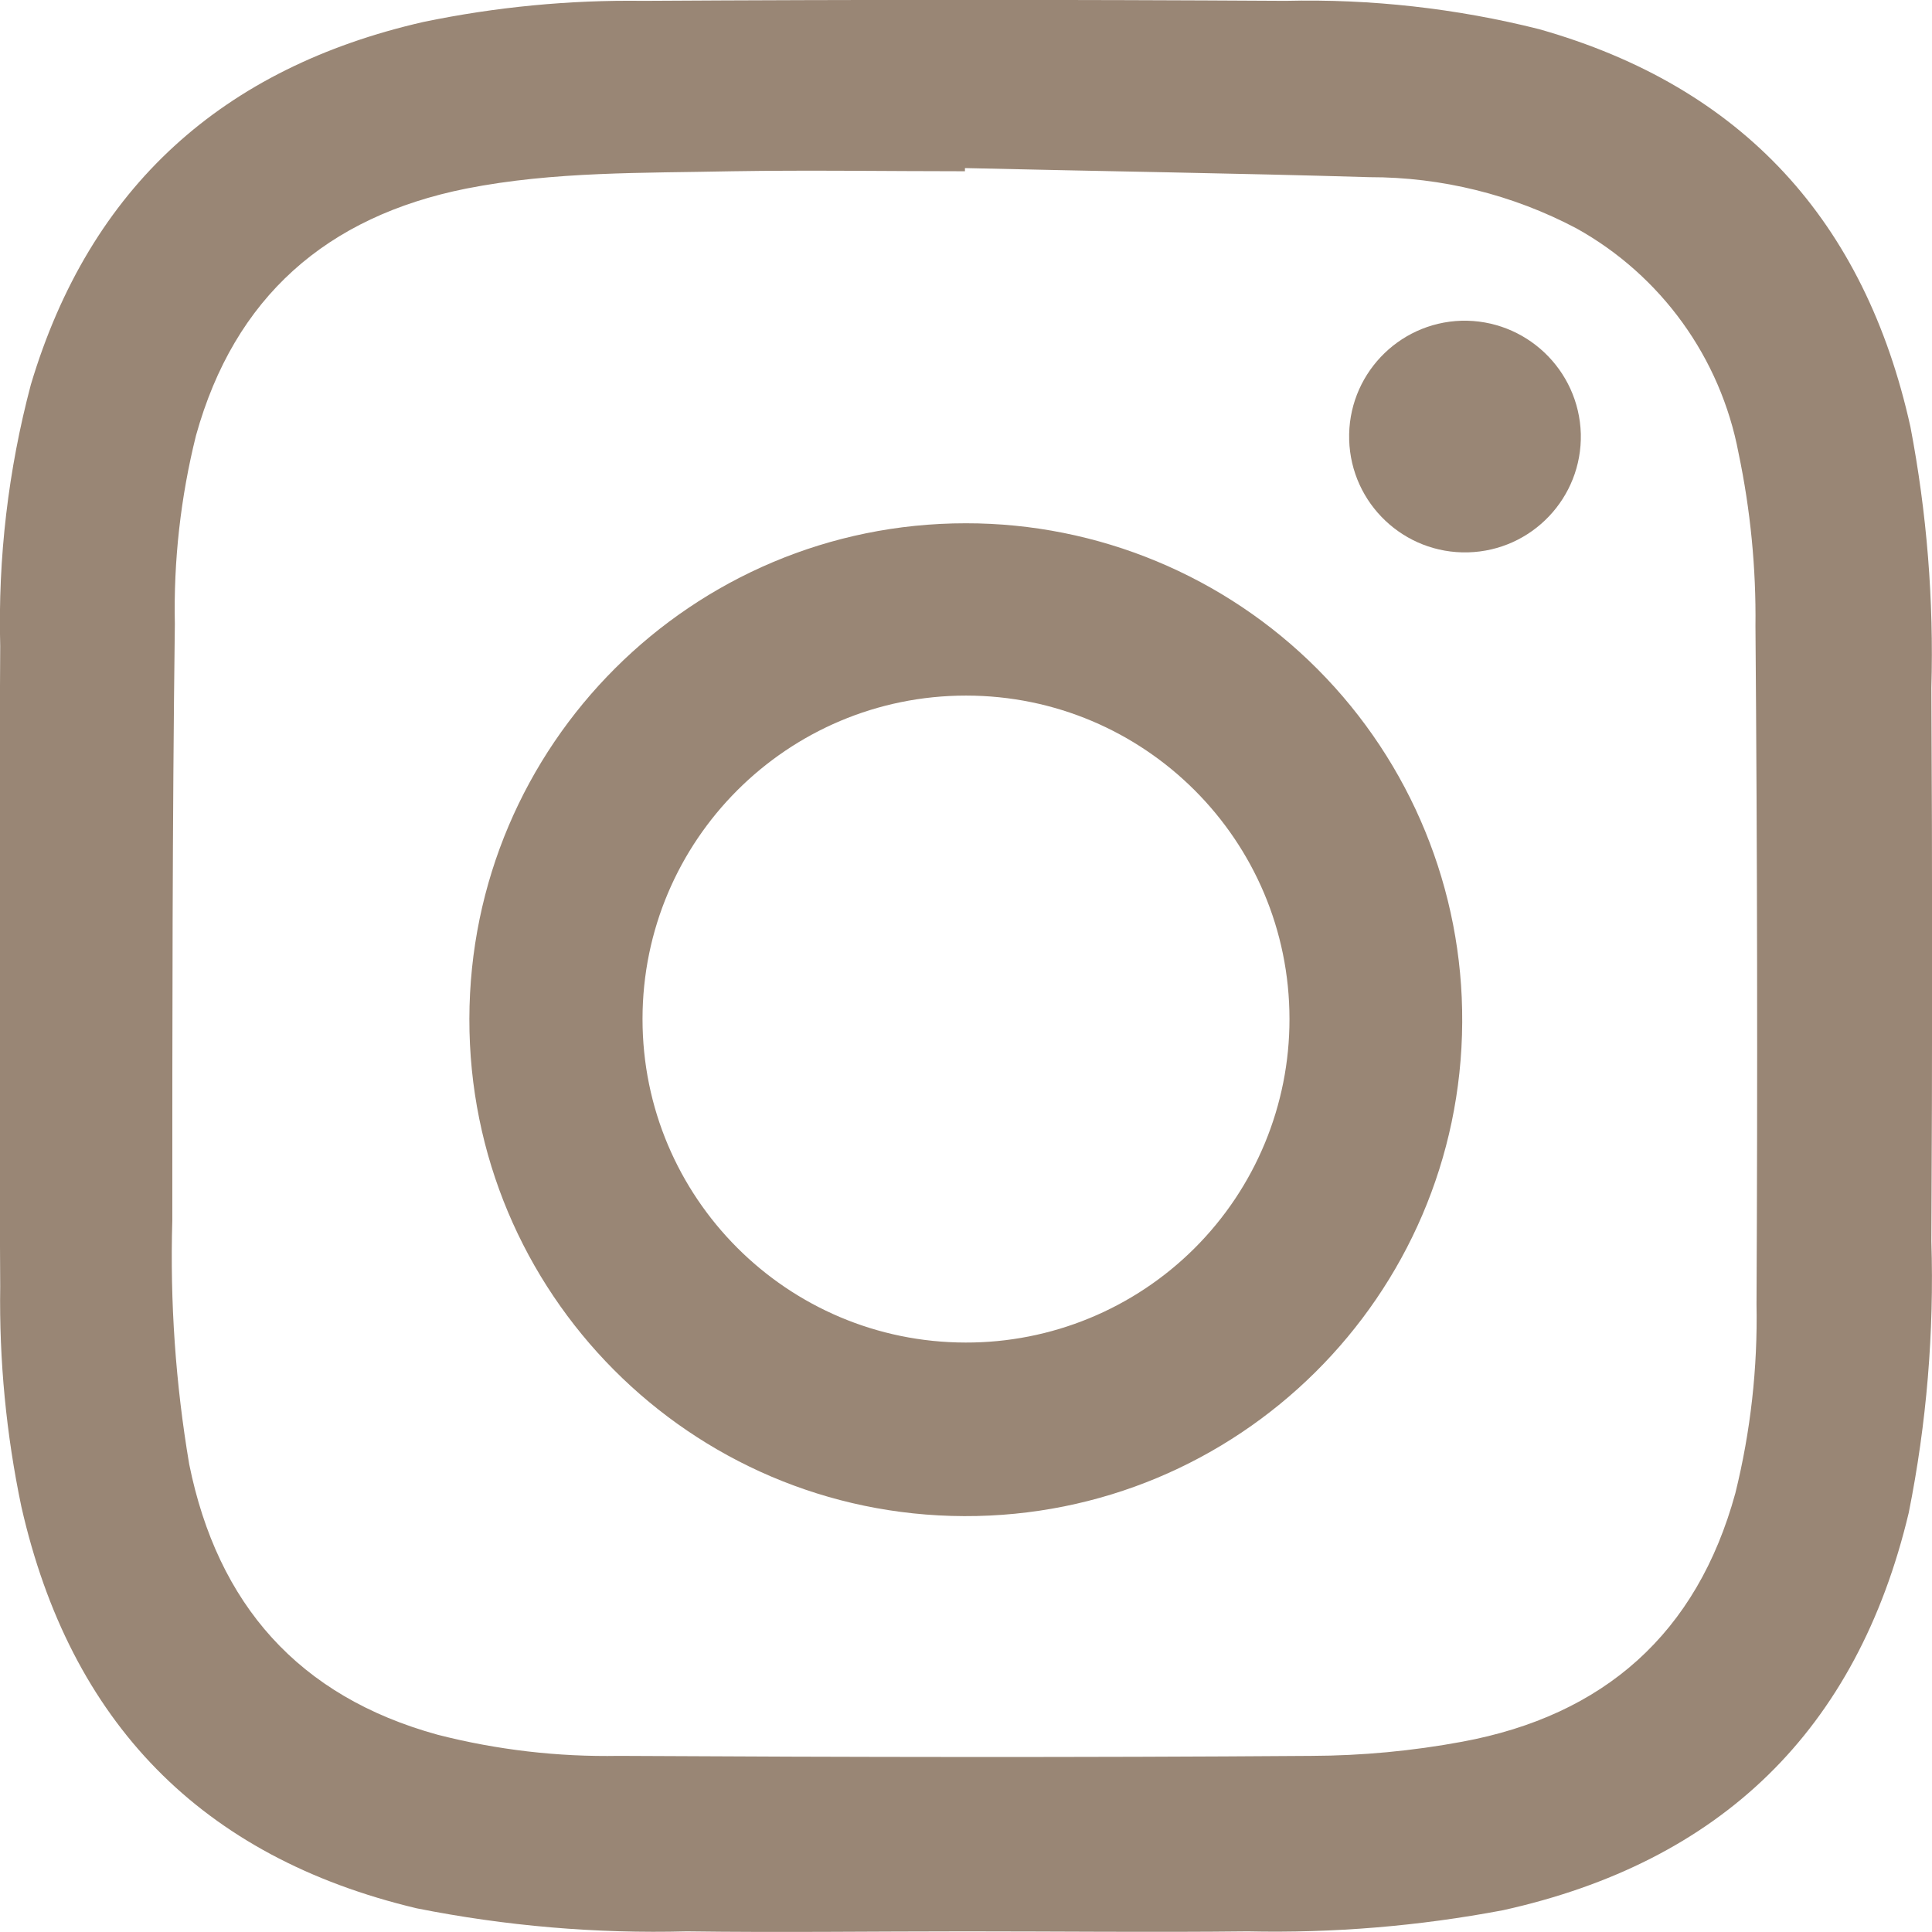
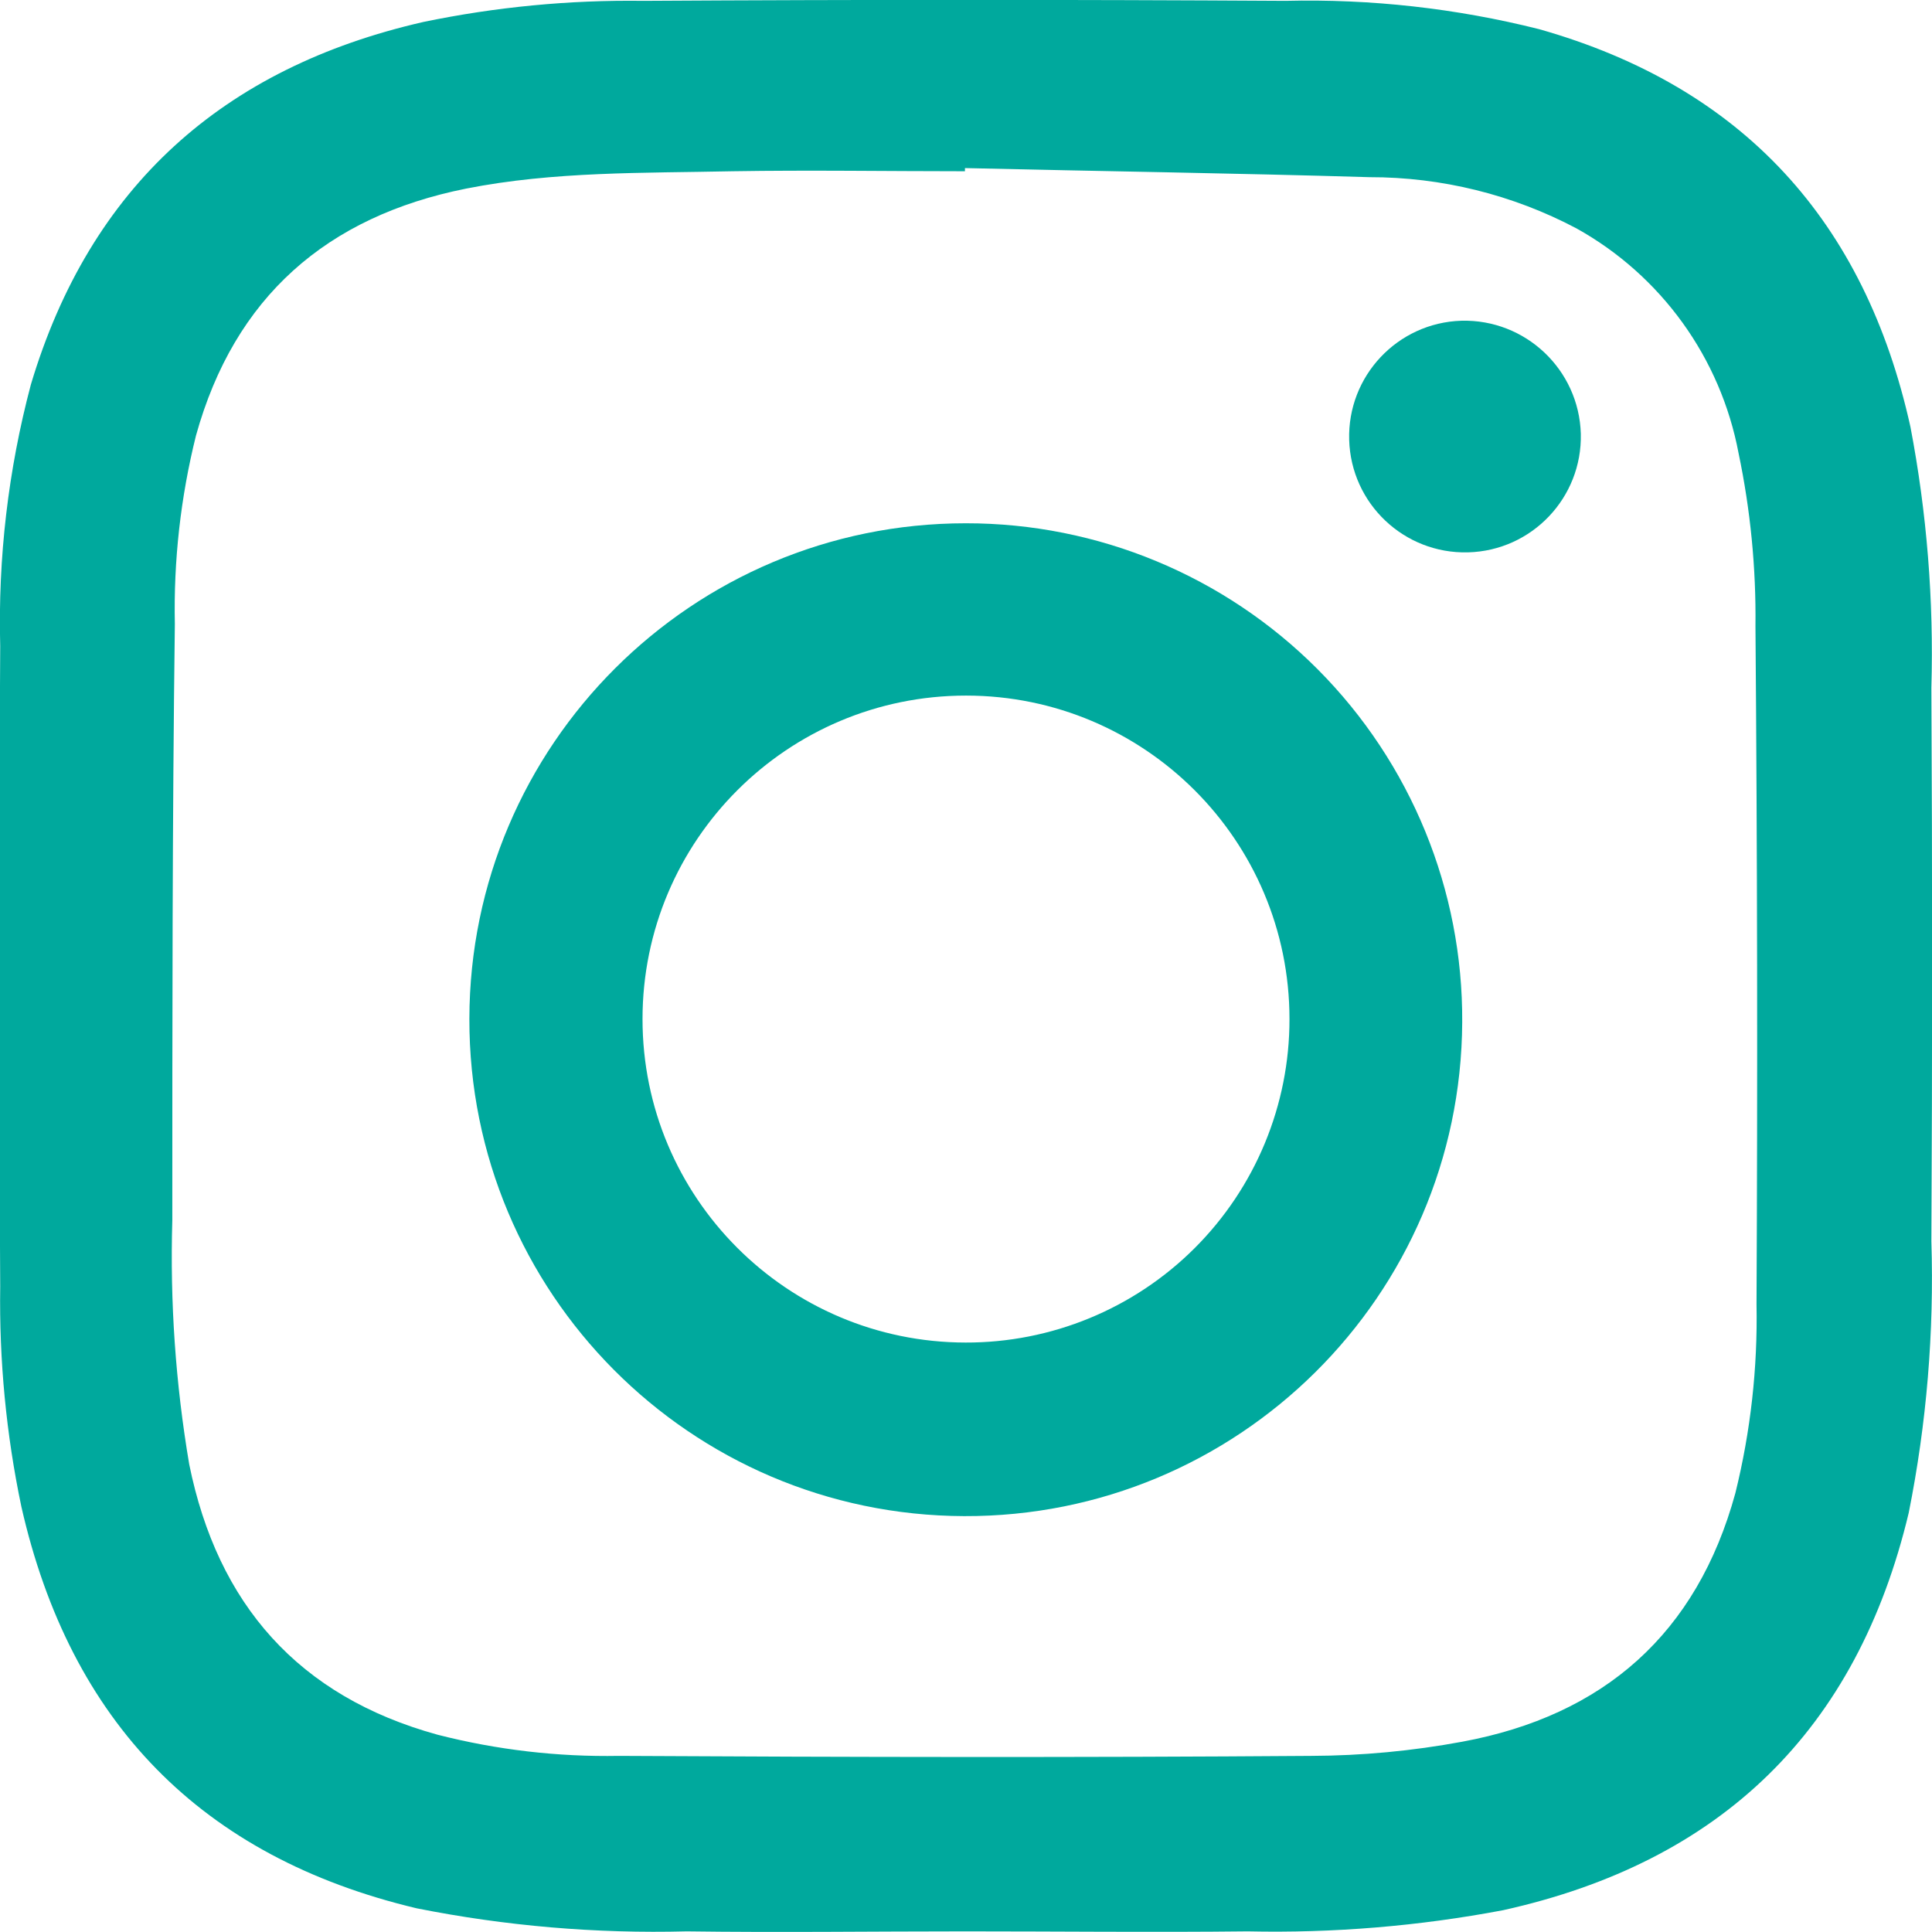
<svg xmlns="http://www.w3.org/2000/svg" id="圖層_1" data-name="圖層 1" viewBox="0 0 91.38 91.37">
  <defs>
-     <style>.cls-1{fill:#998675;}</style>
+     <style>.cls-1{fill:#00a99d;}</style>
  </defs>
  <path class="cls-1" d="M465.62,272.14c-2.15-9.71-7.92-16.08-17.56-18.81a44.8,44.8,0,0,0-12-1.34q-15.18-.09-30.37,0a48,48,0,0,0-10.41,1c-9.46,2.16-15.76,7.78-18.56,17.15a43.74,43.74,0,0,0-1.45,12.37q-.09,15.15,0,30.29a47.32,47.32,0,0,0,1,10.41c2.31,10.19,8.51,16.58,18.7,19a57.61,57.61,0,0,0,12.77,1.09c4.4.06,8.8,0,13.2,0s8.89.05,13.34,0a58.14,58.14,0,0,0,12.07-1c10.3-2.28,16.74-8.51,19.19-18.8a56.42,56.42,0,0,0,1.07-12.84q.07-13.08,0-26.18A57,57,0,0,0,465.62,272.14Zm-7.28,41.5a34.47,34.47,0,0,1-1,8.93c-1.82,6.65-6.22,10.52-12.92,11.76a39.86,39.86,0,0,1-7.14.67c-10.92.08-21.83.06-32.75,0a32.23,32.23,0,0,1-8.57-1c-6.58-1.81-10.41-6.17-11.75-12.79a58.76,58.76,0,0,1-.8-11.54c0-9.4,0-18.8.12-28.2a33.93,33.93,0,0,1,1-8.92c1.82-6.55,6.18-10.36,12.78-11.68,4.15-.82,8.38-.73,12.59-.82,3.68-.06,7.35,0,11,0v-.15c6.38.15,12.75.24,19.13.43a20.89,20.89,0,0,1,9.79,2.42,15.44,15.44,0,0,1,7.67,10.63,37.73,37.73,0,0,1,.8,8.19Q458.42,297.62,458.34,313.64Z" transform="translate(-375.26 -251.95)" />
  <path class="cls-1" d="M420.94,276.7a23.48,23.48,0,1,0,23.48,23.6A23.46,23.46,0,0,0,420.94,276.7Zm0,38.75a15.3,15.3,0,1,1,15.31-15.3A15.28,15.28,0,0,1,420.92,315.45Z" transform="translate(-375.26 -251.95)" />
  <path class="cls-1" d="M444.38,267.12a5.48,5.48,0,1,0,5.65,5.35A5.51,5.51,0,0,0,444.38,267.12Z" transform="translate(-375.26 -251.95)" />
</svg>
